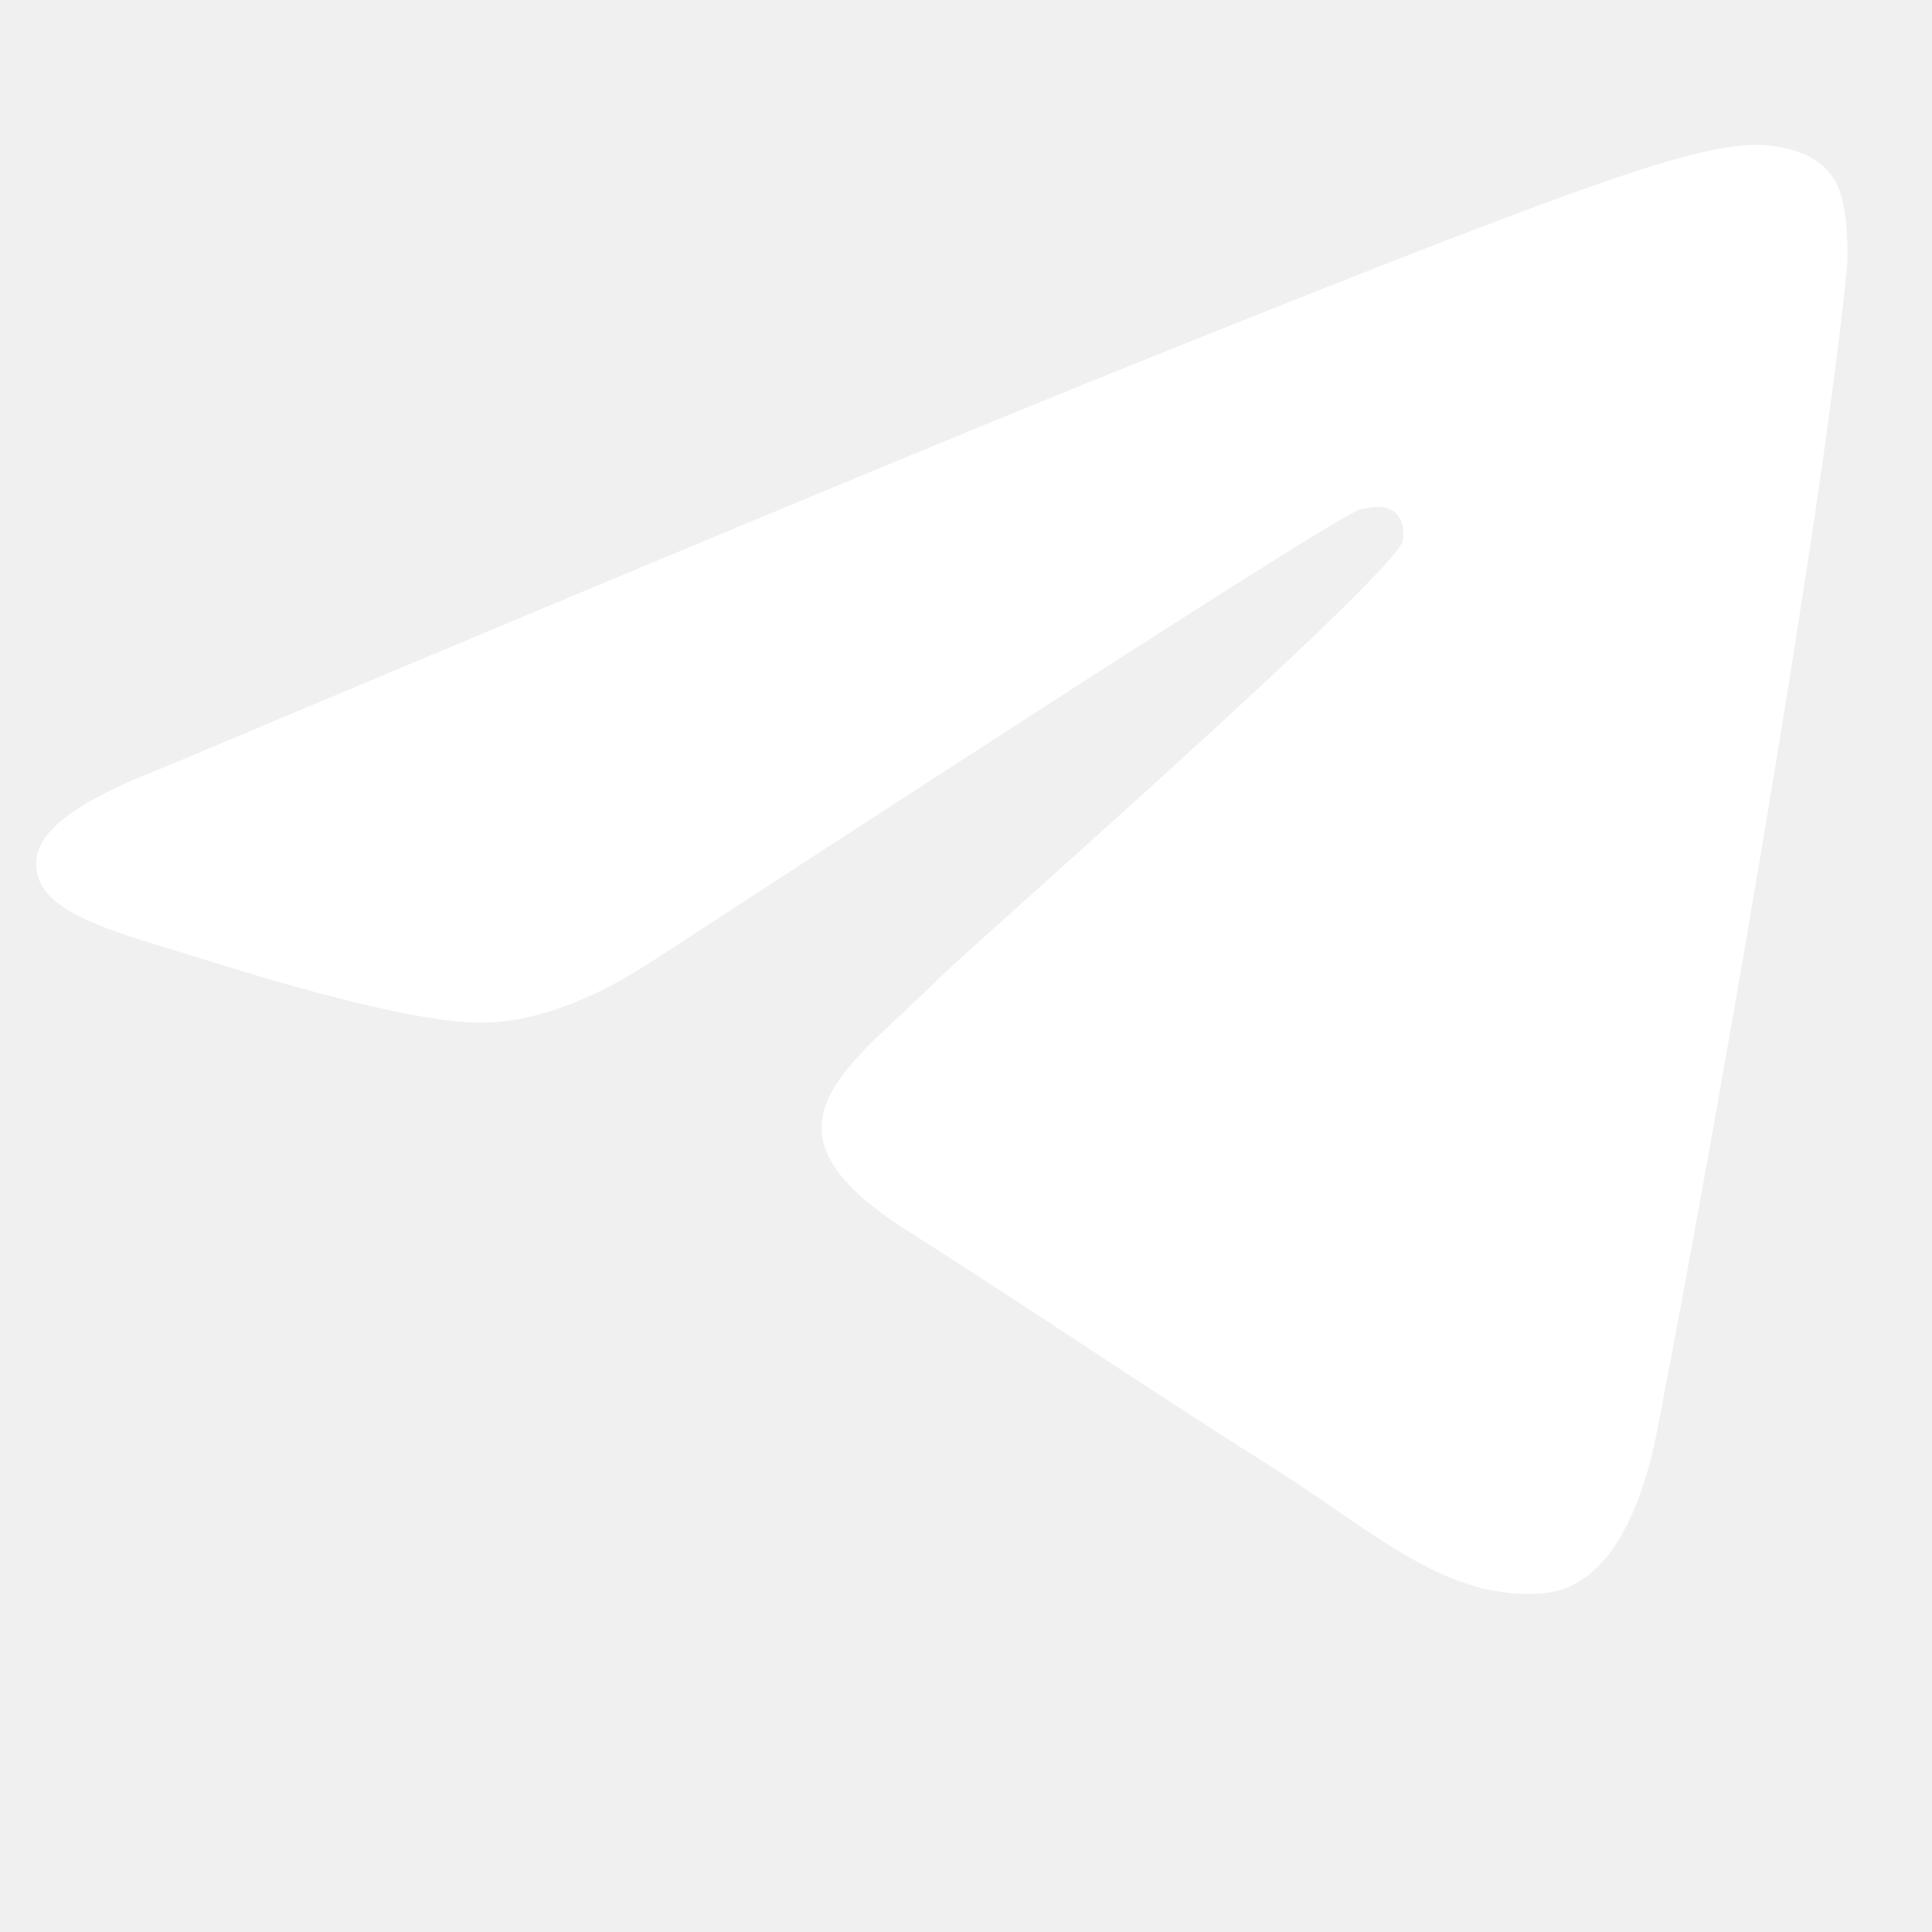
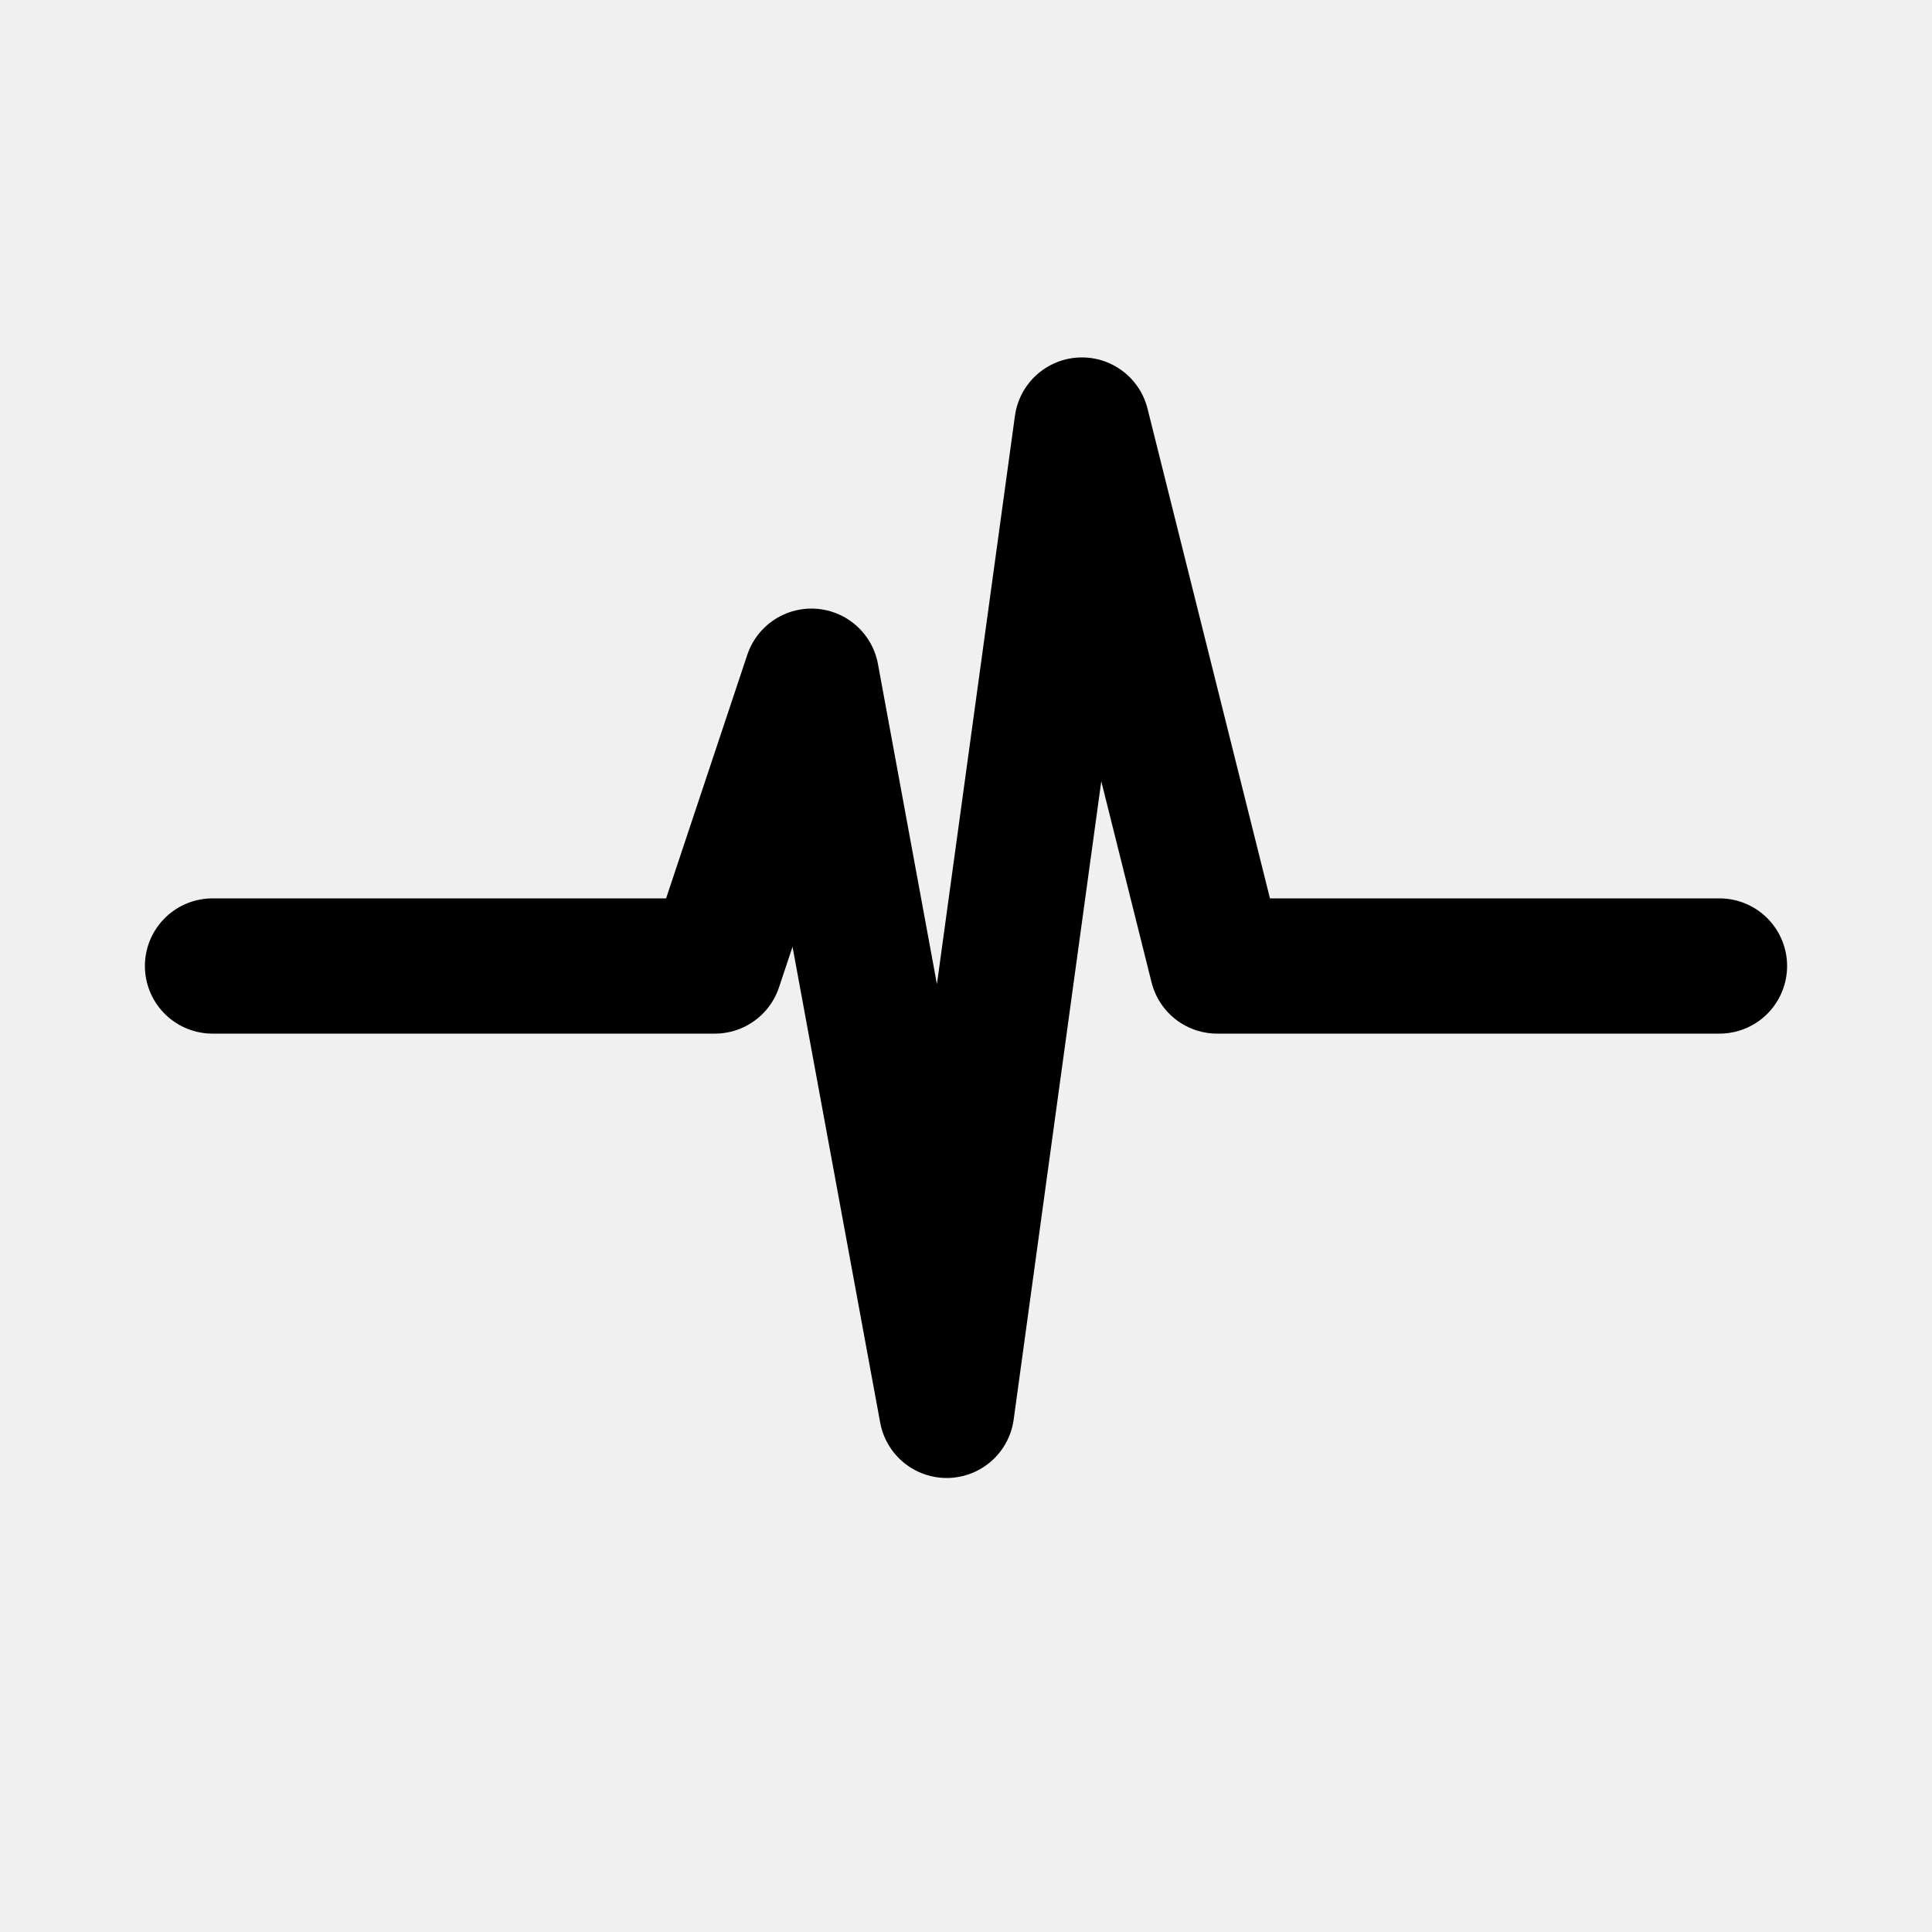
- <svg xmlns="http://www.w3.org/2000/svg" width="16px" height="16px" viewBox="0 0 16 16" version="1.1">
-   <g id="plane" stroke="none" stroke-width="1" fill="none" fill-rule="evenodd">
-     <path d="M1.331,6.366 C5.358,4.672 8.043,3.556 9.386,3.017 C13.222,1.476 14.019,1.209 14.538,1.2 C14.653,1.198 14.908,1.225 15.074,1.355 C15.213,1.465 15.252,1.612 15.27,1.716 C15.289,1.82 15.312,2.056 15.293,2.241 C15.085,4.349 14.186,9.466 13.728,11.827 C13.535,12.826 13.154,13.161 12.785,13.194 C11.982,13.265 11.373,12.682 10.597,12.191 C9.381,11.422 8.694,10.943 7.514,10.192 C6.15,9.325 7.034,8.848 7.812,8.068 C8.015,7.865 11.549,4.762 11.617,4.48 C11.626,4.445 11.634,4.314 11.553,4.244 C11.472,4.175 11.353,4.199 11.267,4.218 C11.145,4.244 9.203,5.483 5.441,7.935 C4.89,8.3 4.391,8.478 3.943,8.469 C3.45,8.459 2.501,8.2 1.796,7.978 C0.931,7.707 0.244,7.564 0.304,7.103 C0.335,6.862 0.677,6.617 1.331,6.366 Z" id="Path-3" fill="#FFFFFF" />
-   </g>
+ <svg xmlns="http://www.w3.org/2000/svg" width="200" height="200" viewBox="0 0 200 200">
+   <path d="M22,100 L64,100 L74,100 L84,70 L98,146 L112,44 L126,100 L136,100 L178,100" fill="none" stroke="#000000" stroke-width="14" stroke-linecap="round" stroke-linejoin="round" />
</svg>
